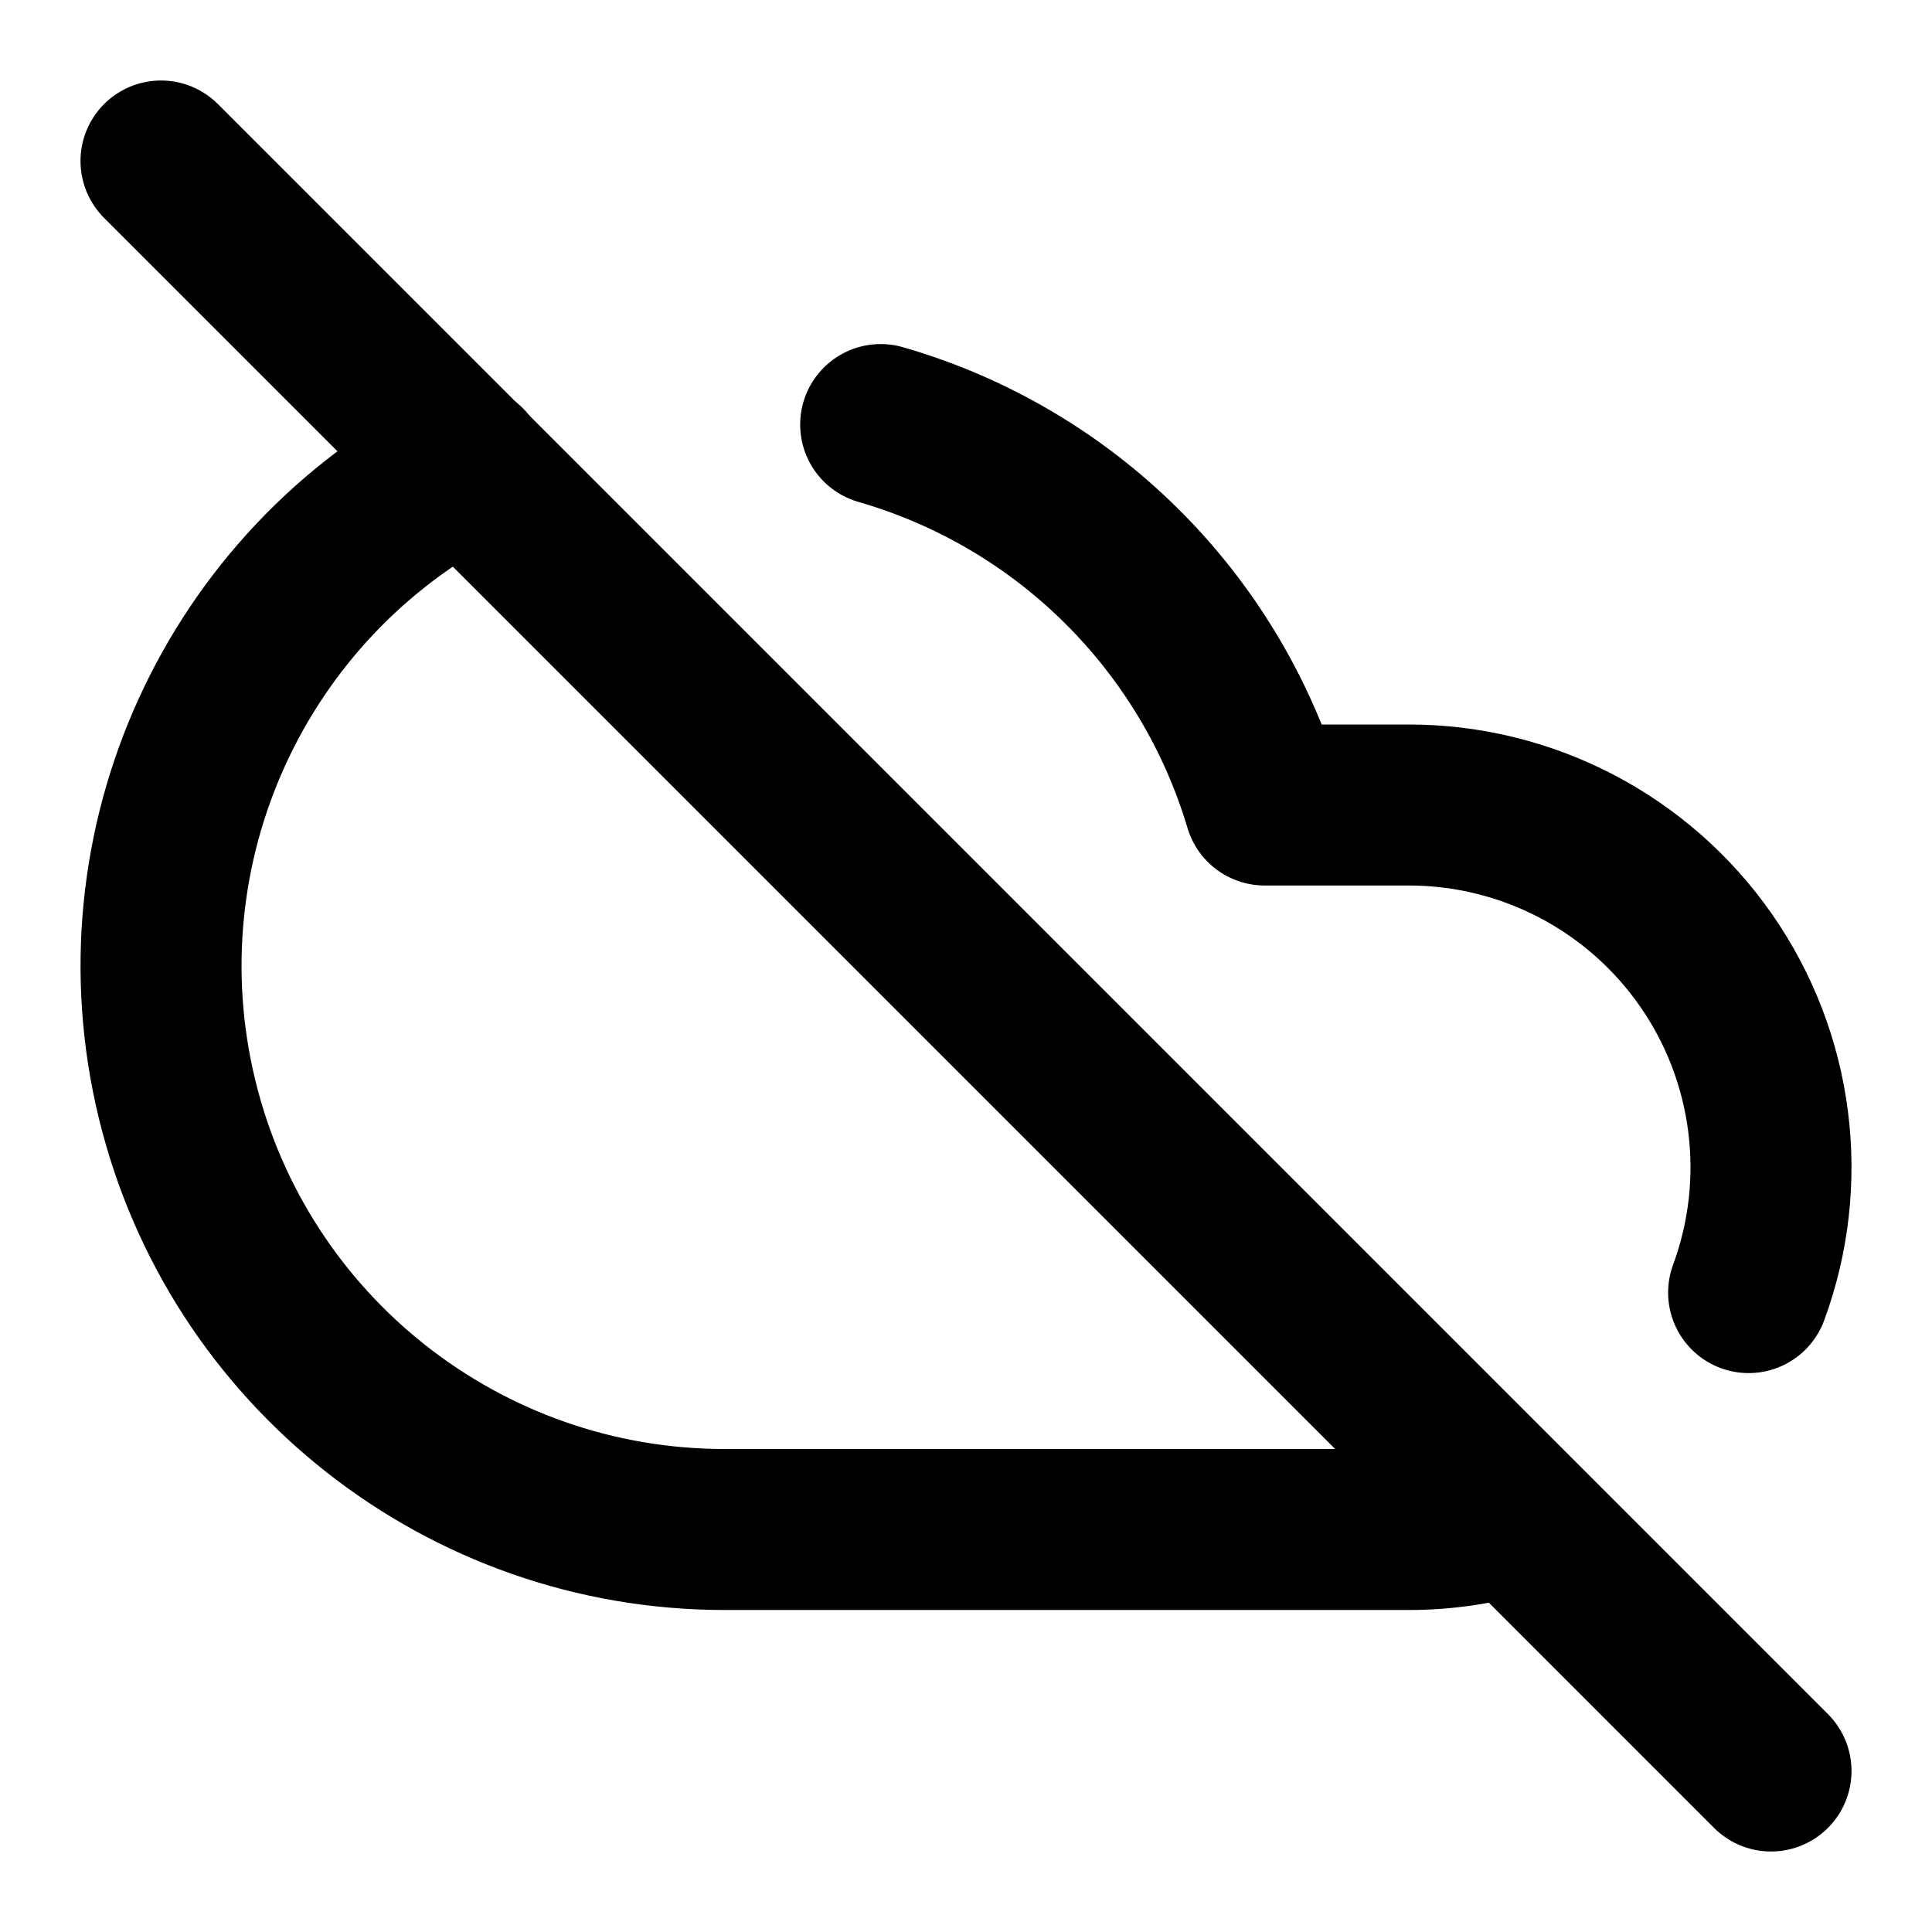
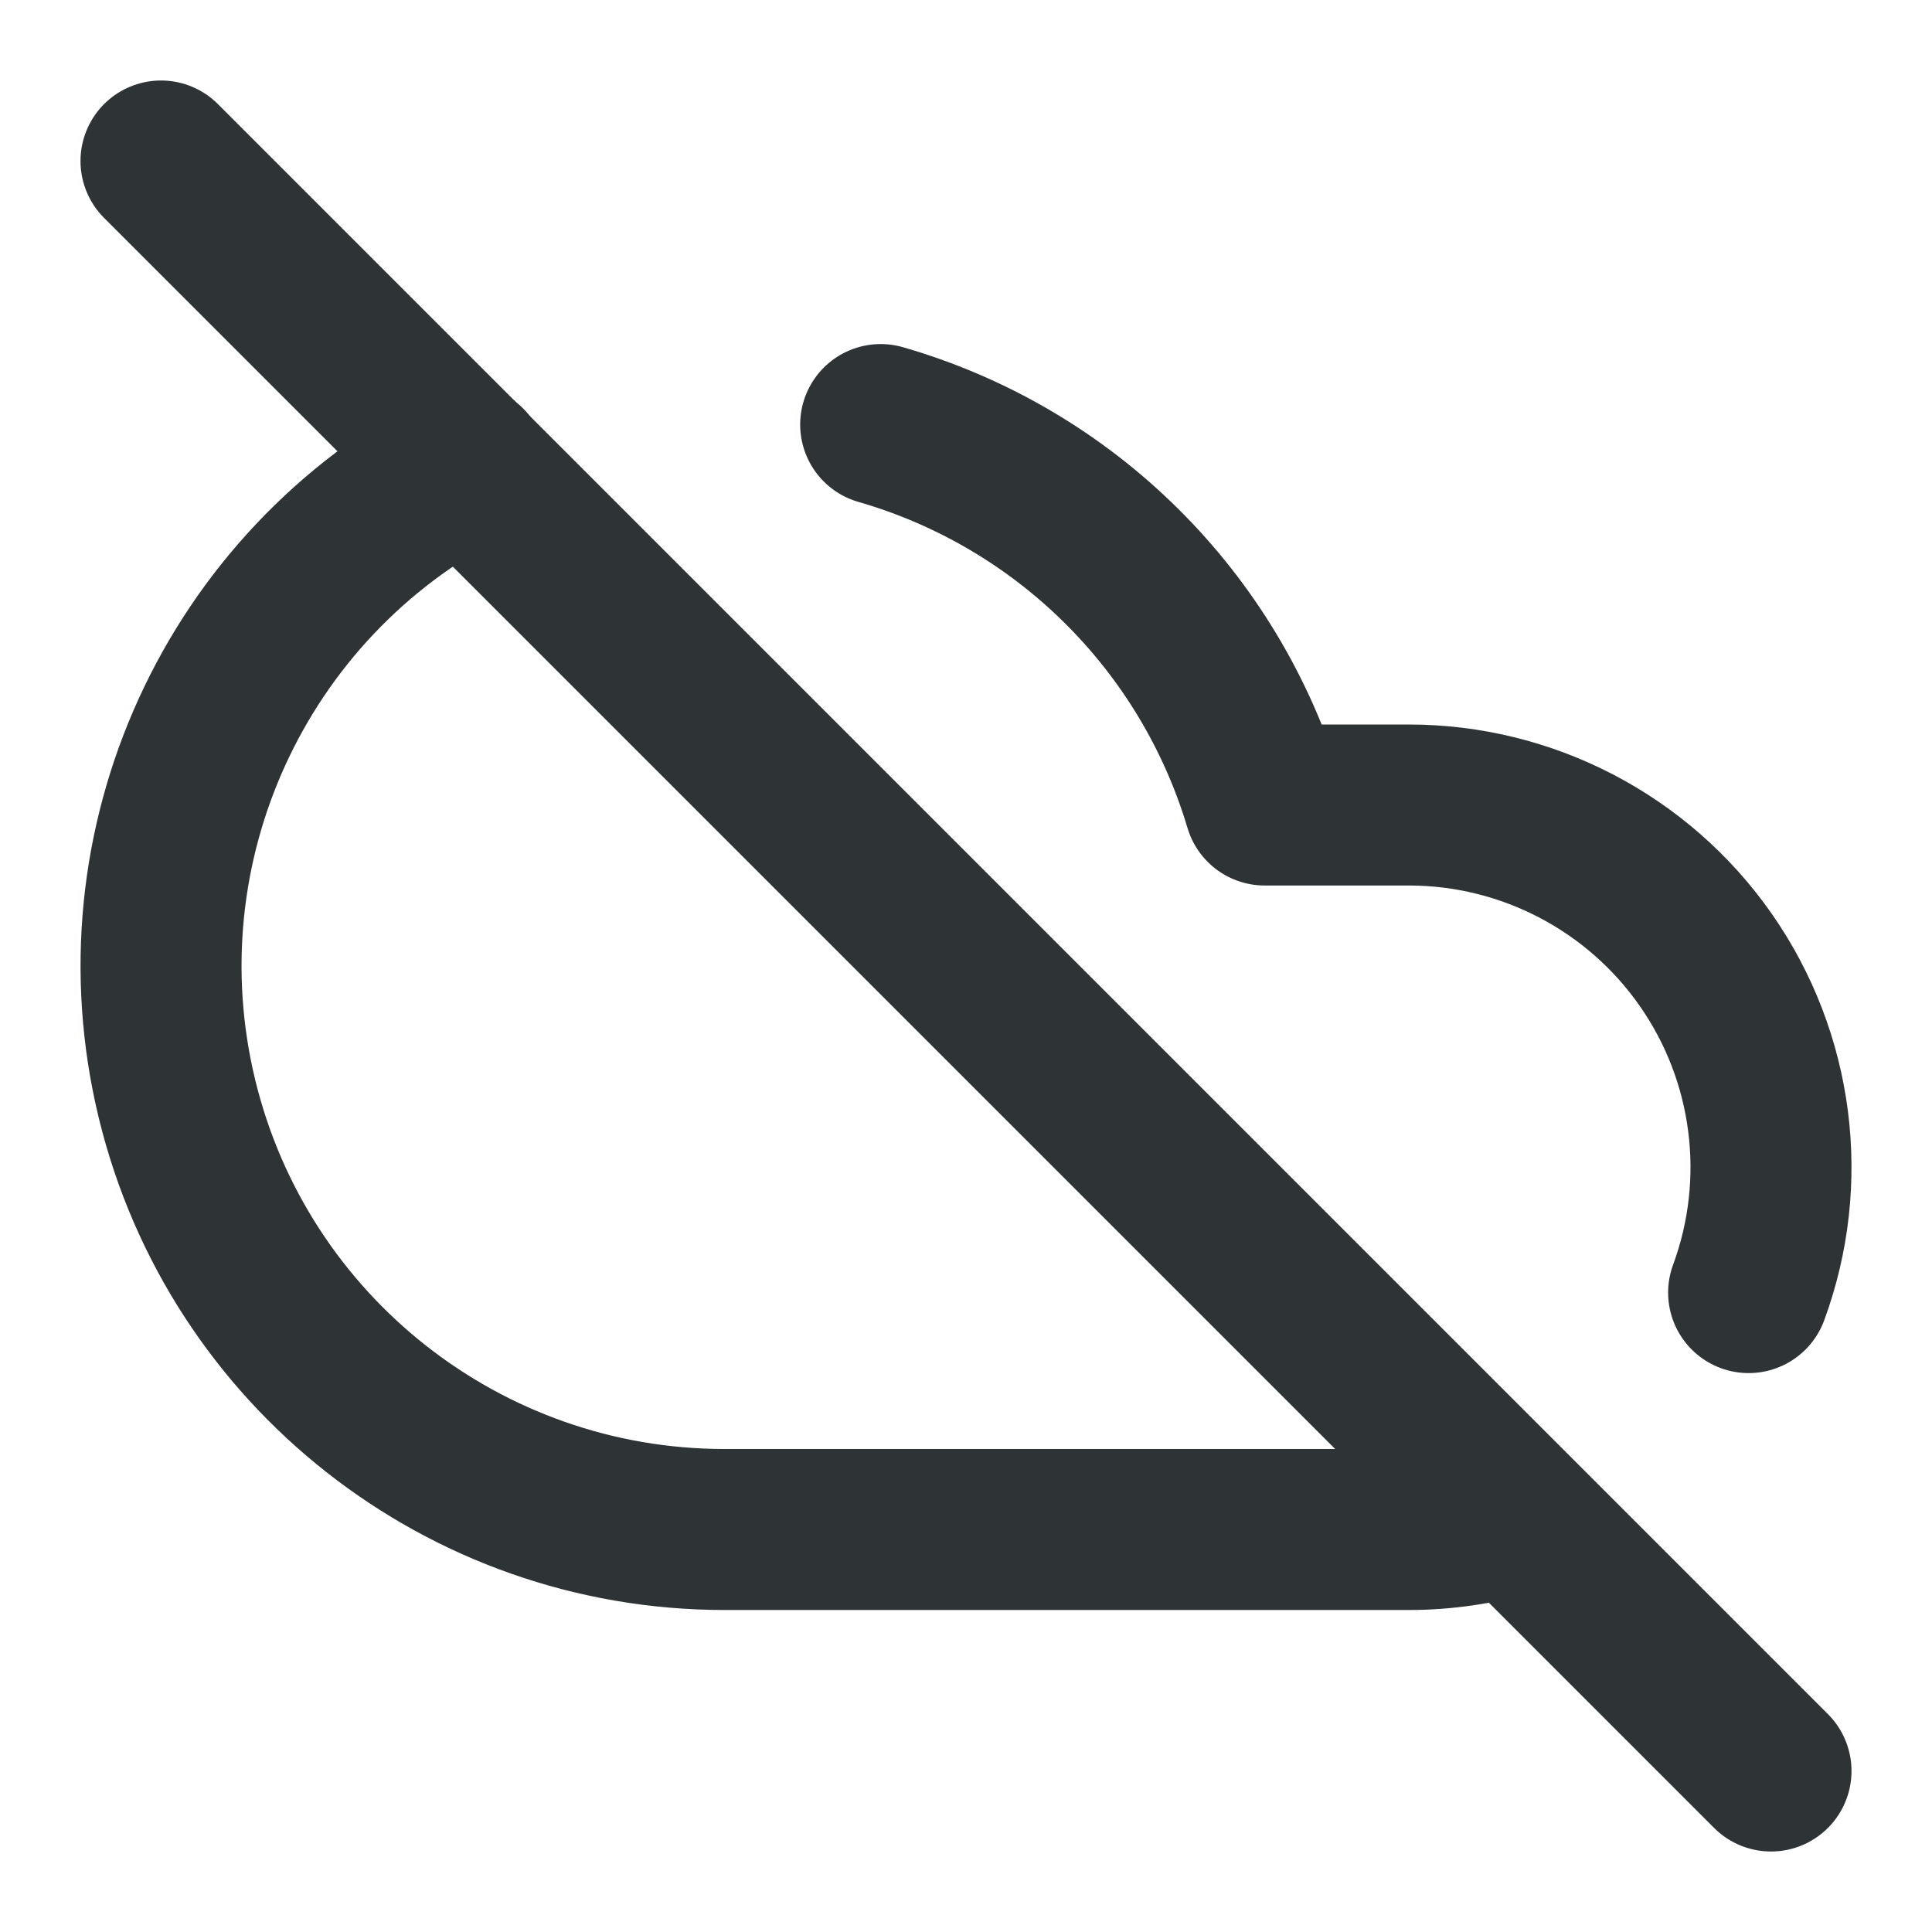
- <svg xmlns="http://www.w3.org/2000/svg" width="16" height="16" viewBox="0 0 24 24" fill="none" stroke="currentColor" stroke-width="2" stroke-linecap="round" stroke-linejoin="round">
+ <svg xmlns="http://www.w3.org/2000/svg" width="24" height="24" viewBox="0 0 24 24" fill="none" stroke="#2e3436" stroke-width="2" stroke-linecap="round" stroke-linejoin="round">
  <path d="M10.94 5.274A7 7 0 0 1 15.71 10h1.79a4.5 4.5 0 0 1 4.222 6.057" />
  <path d="M18.796 18.81A4.5 4.5 0 0 1 17.5 19H9A7 7 0 0 1 5.79 5.78" />
  <path d="m2 2 20 20" />
</svg>
